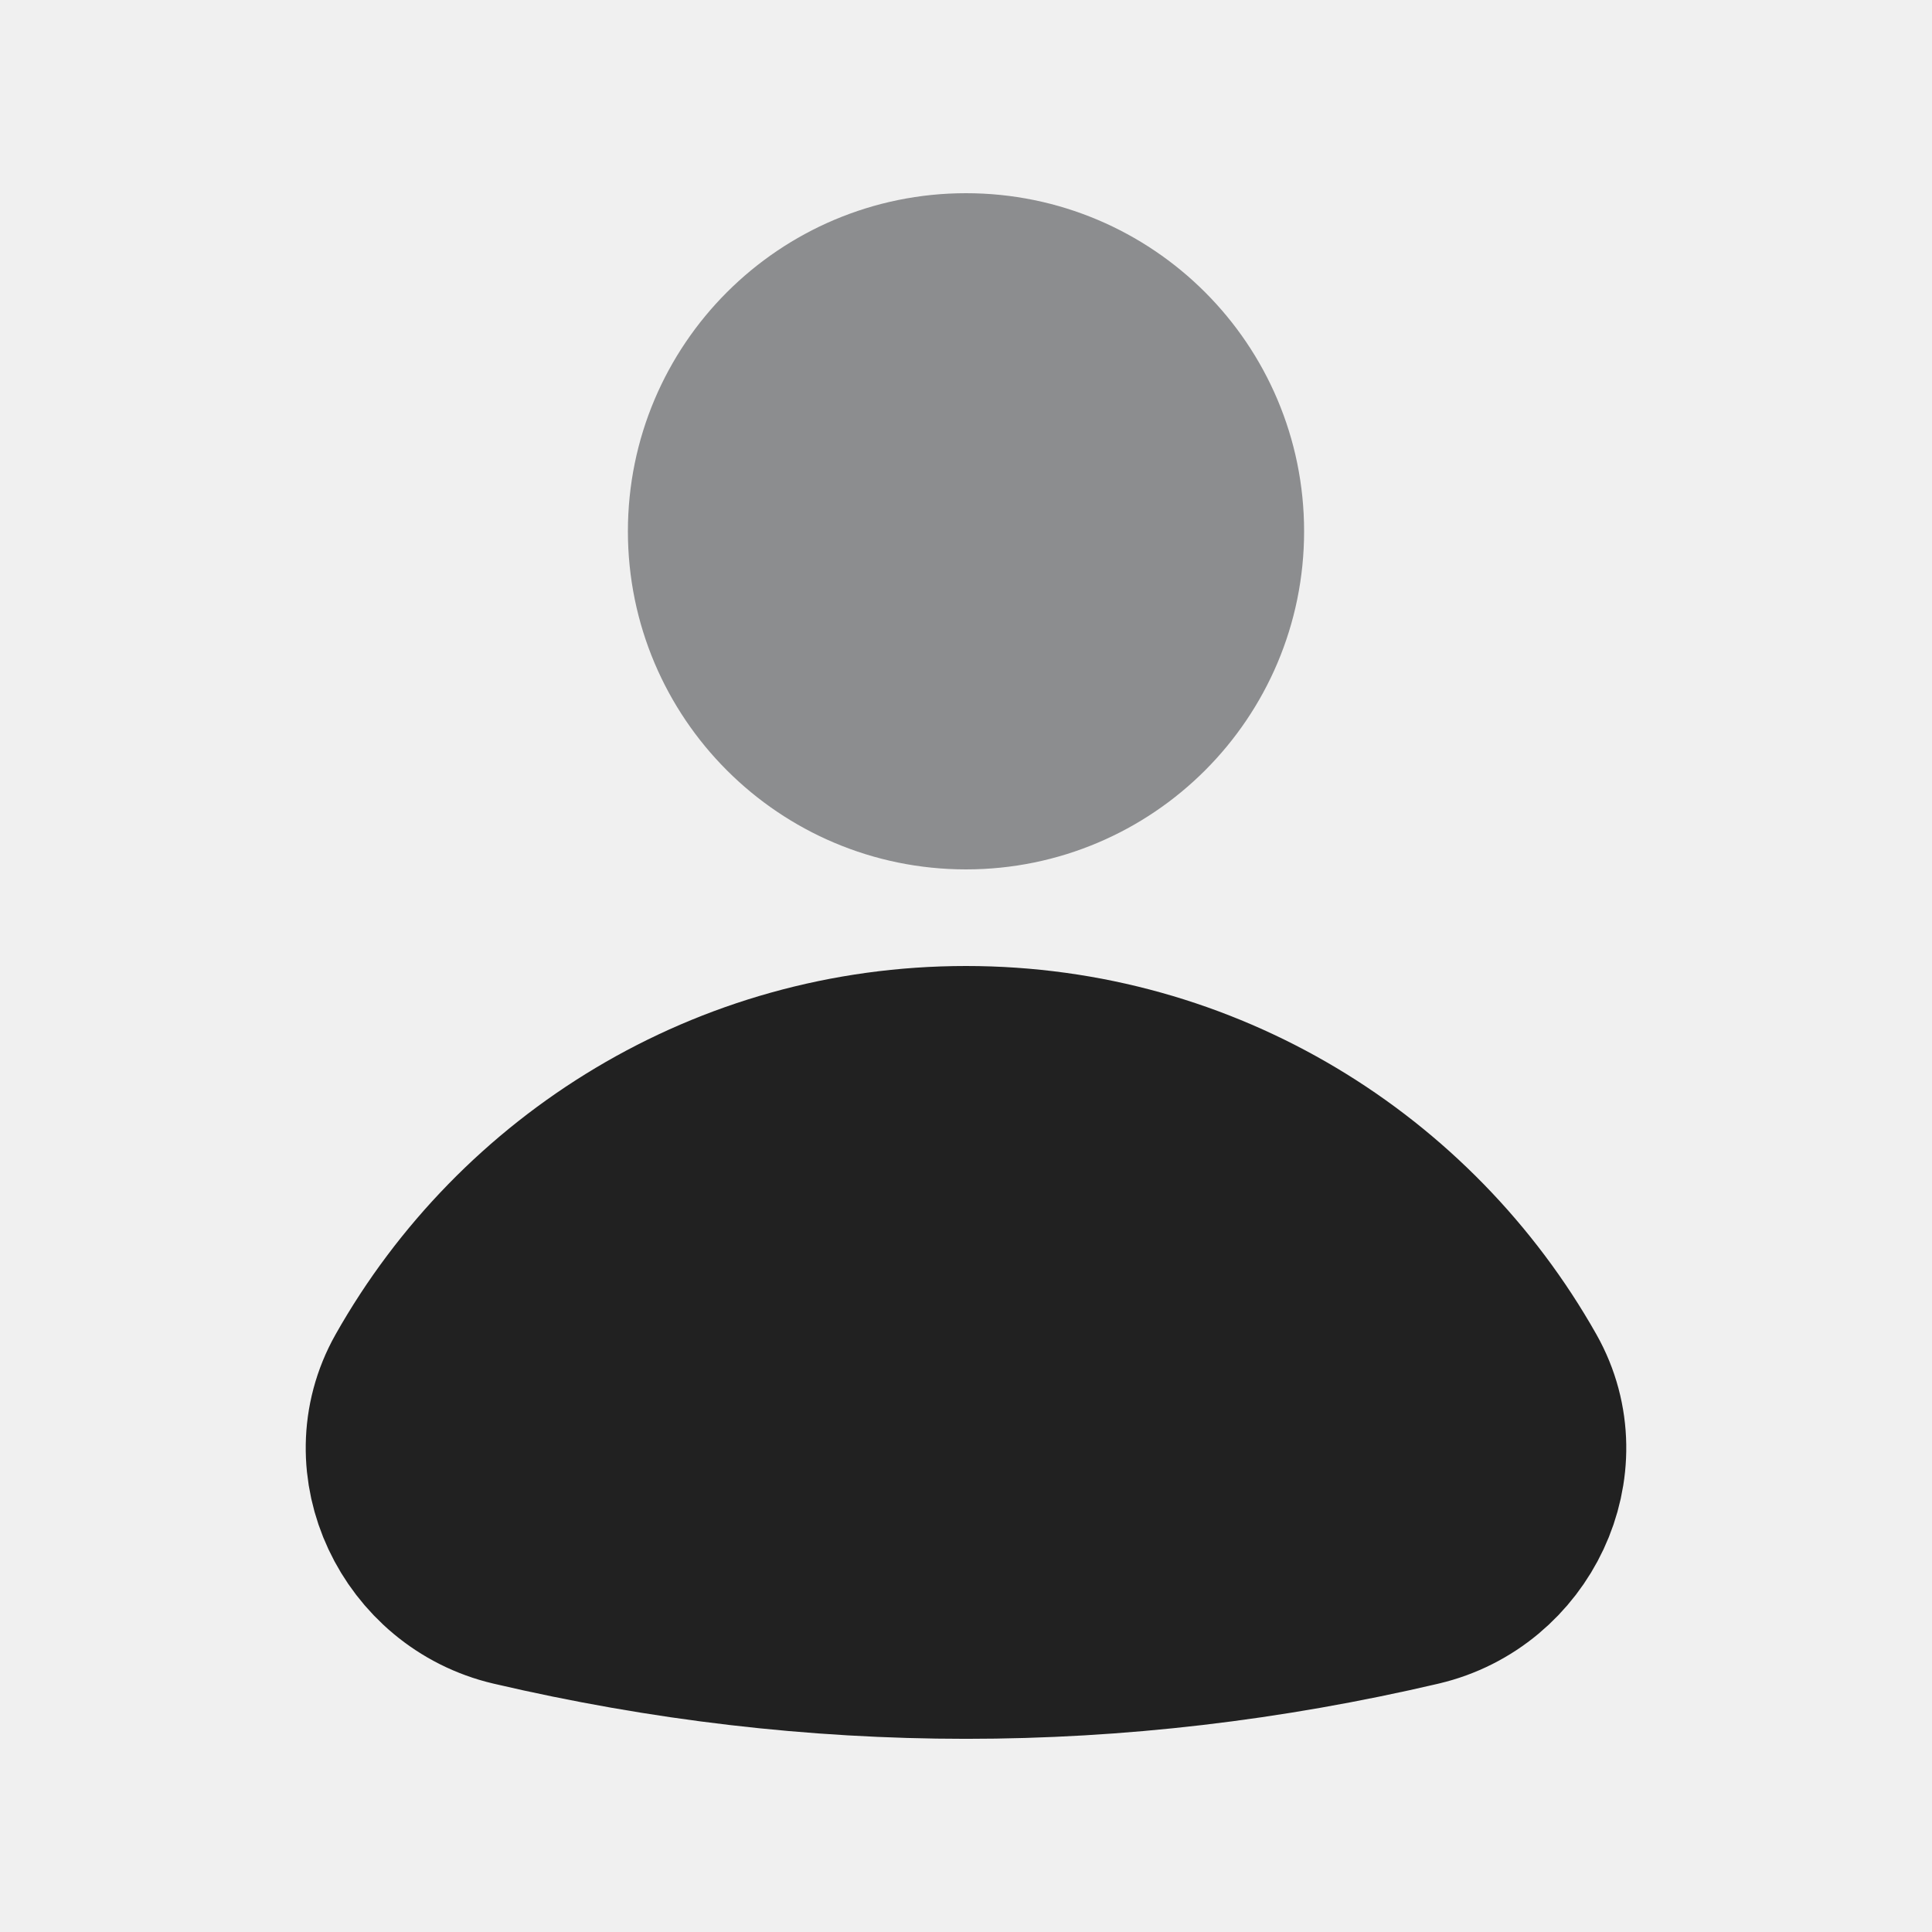
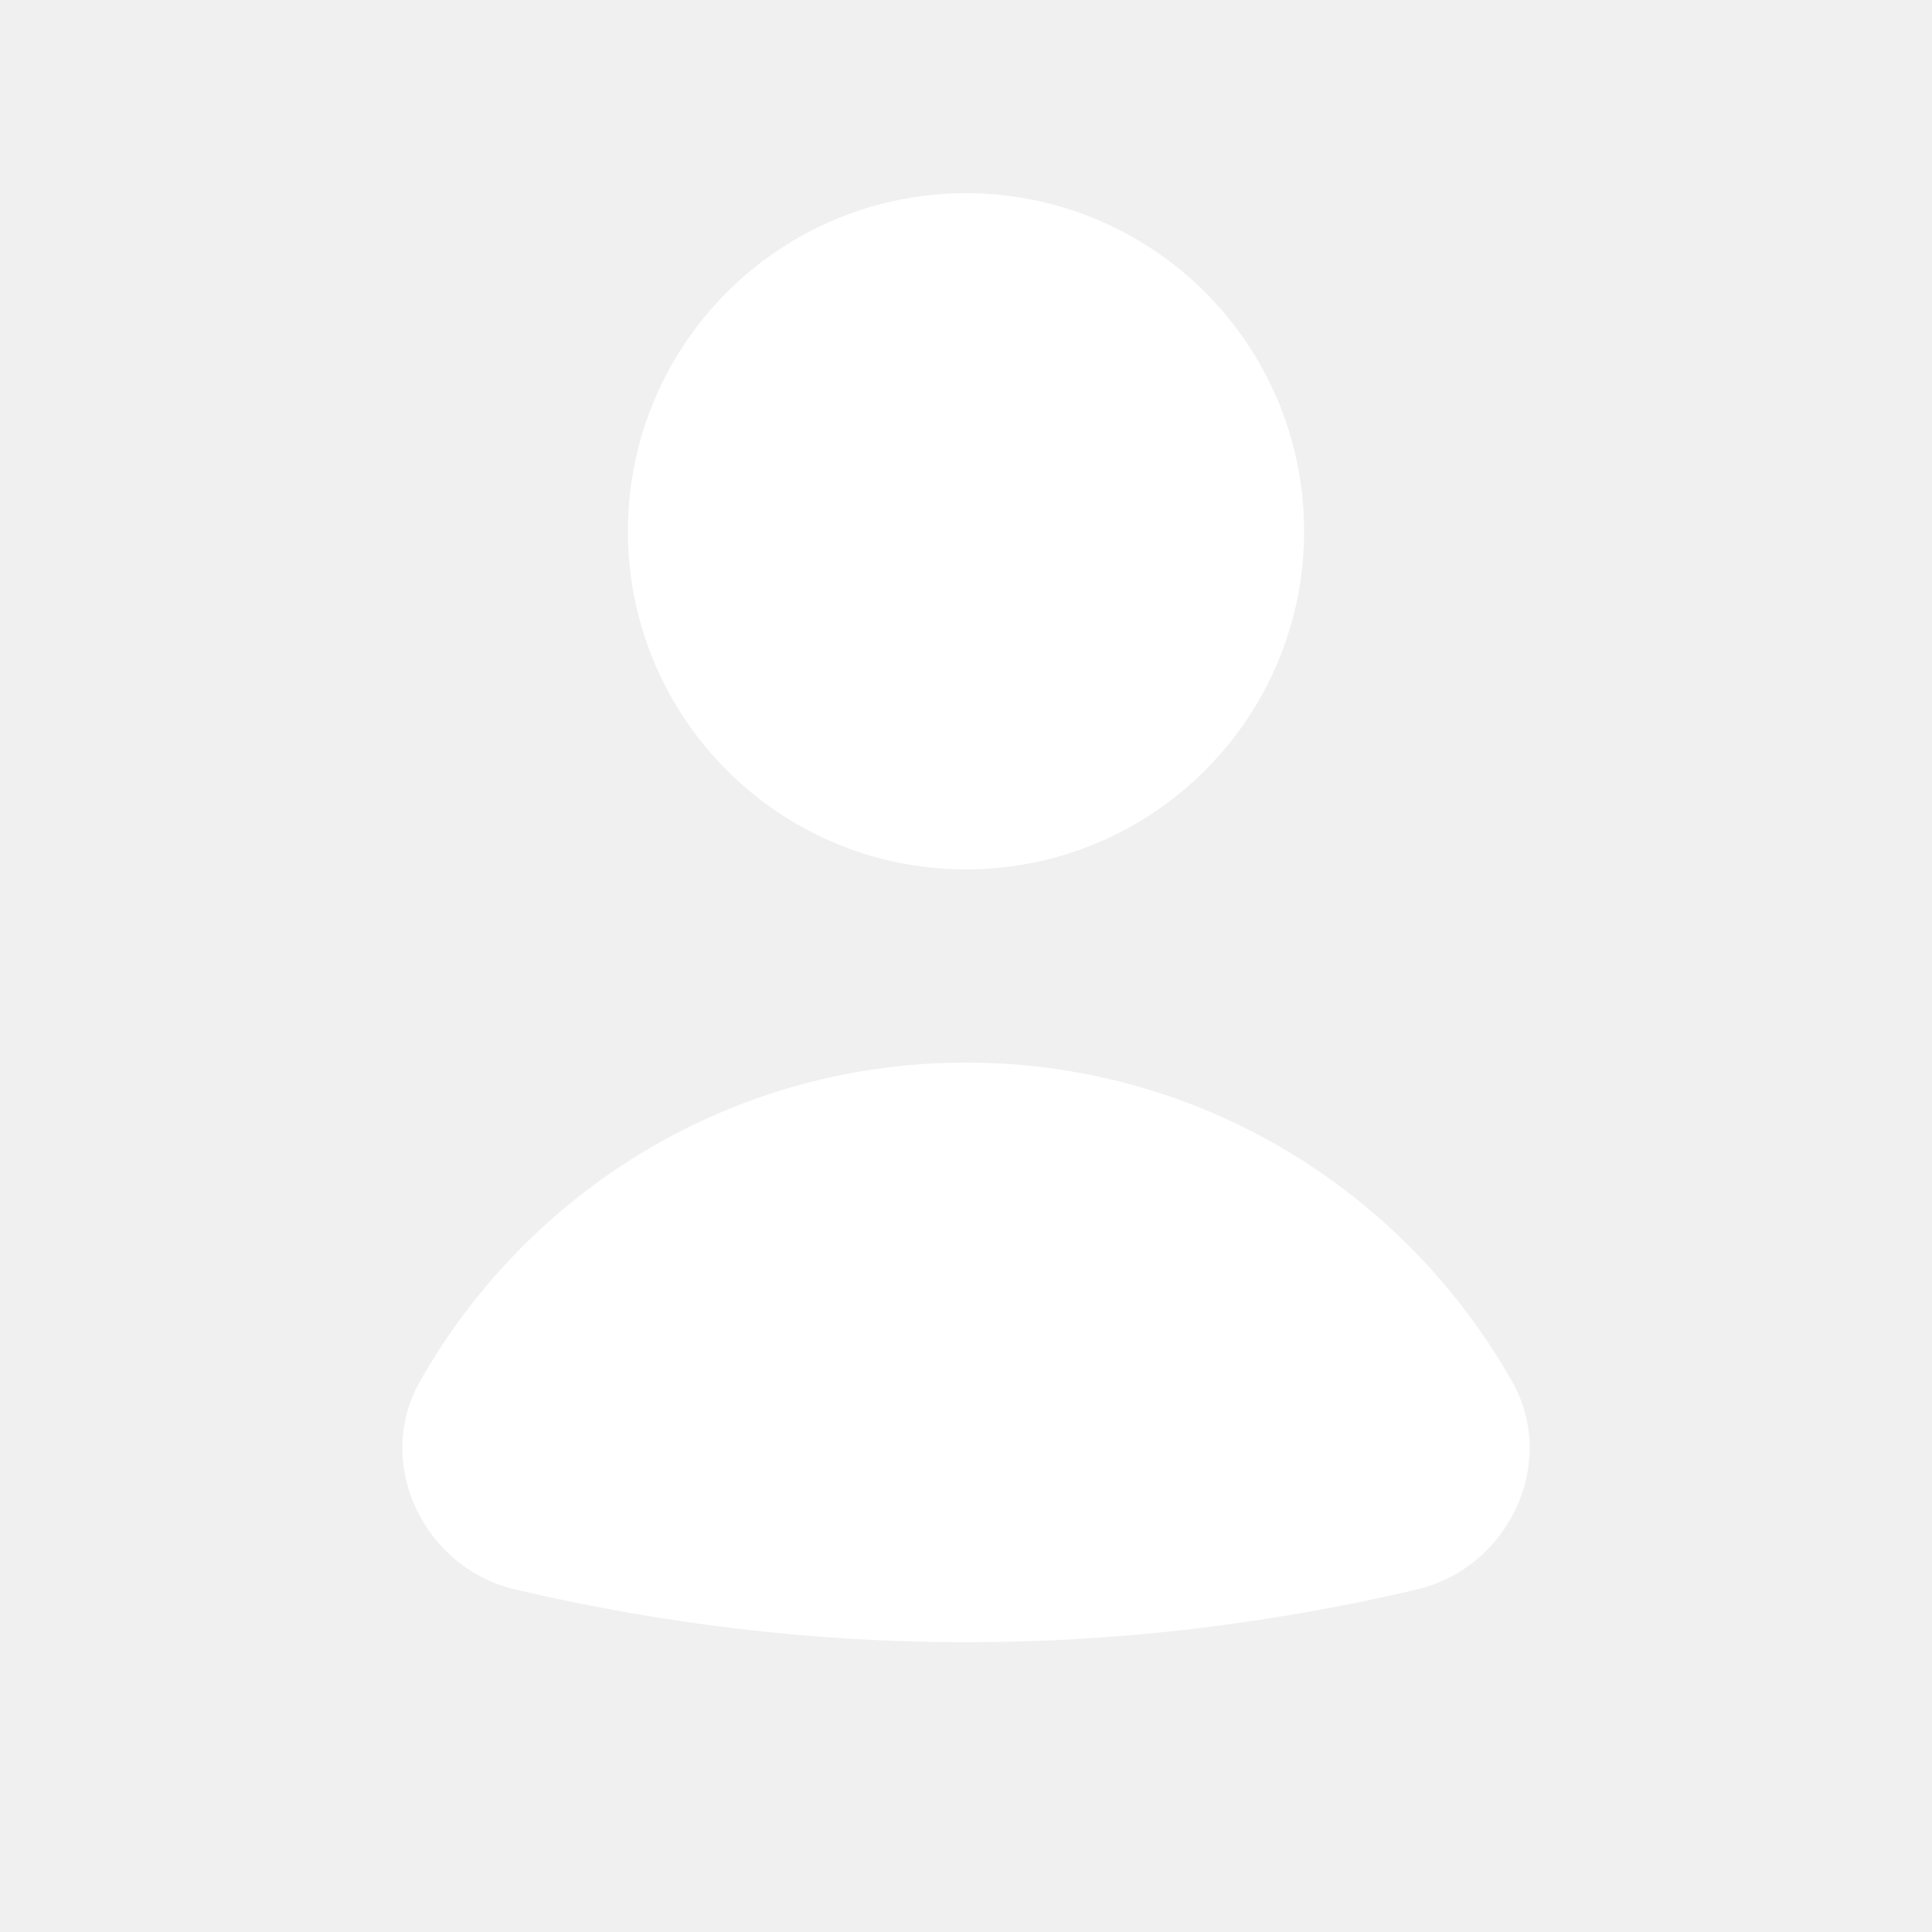
<svg xmlns="http://www.w3.org/2000/svg" height="20" width="20" viewBox="0 0 20 20">
-   <g fill="#212121" class="nc-icon-wrapper">
-     <circle cx="10" cy="5.5" r="2.5" fill="#8c8d8f" stroke="#8c8d8f" stroke-linecap="round" stroke-linejoin="round" stroke-width="2" data-color="color-2" />
-     <path d="m14.664,16.455c.947-.221,1.469-1.303.991-2.15-1.114-1.973-3.227-3.305-5.655-3.305s-4.541,1.332-5.655,3.305c-.478.847.044,1.929.991,2.15,3.11.727,6.219.727,9.329,0Z" stroke="#212121" stroke-linecap="round" stroke-linejoin="round" stroke-width="2" fill="#212121" />
+   <g fill="#ffffff" class="nc-icon-wrapper">
+     <circle cx="10" cy="5.5" r="2.5" fill="#ffffff" stroke="#ffffff" stroke-linecap="round" stroke-linejoin="round" stroke-width="2" data-color="color-2" />
+     <path d="m14.664,16.455c.947-.221,1.469-1.303.991-2.15-1.114-1.973-3.227-3.305-5.655-3.305s-4.541,1.332-5.655,3.305c-.478.847.044,1.929.991,2.15,3.11.727,6.219.727,9.329,0Z" stroke-linecap="round" stroke-linejoin="round" stroke-width="2" />
  </g>
</svg>
